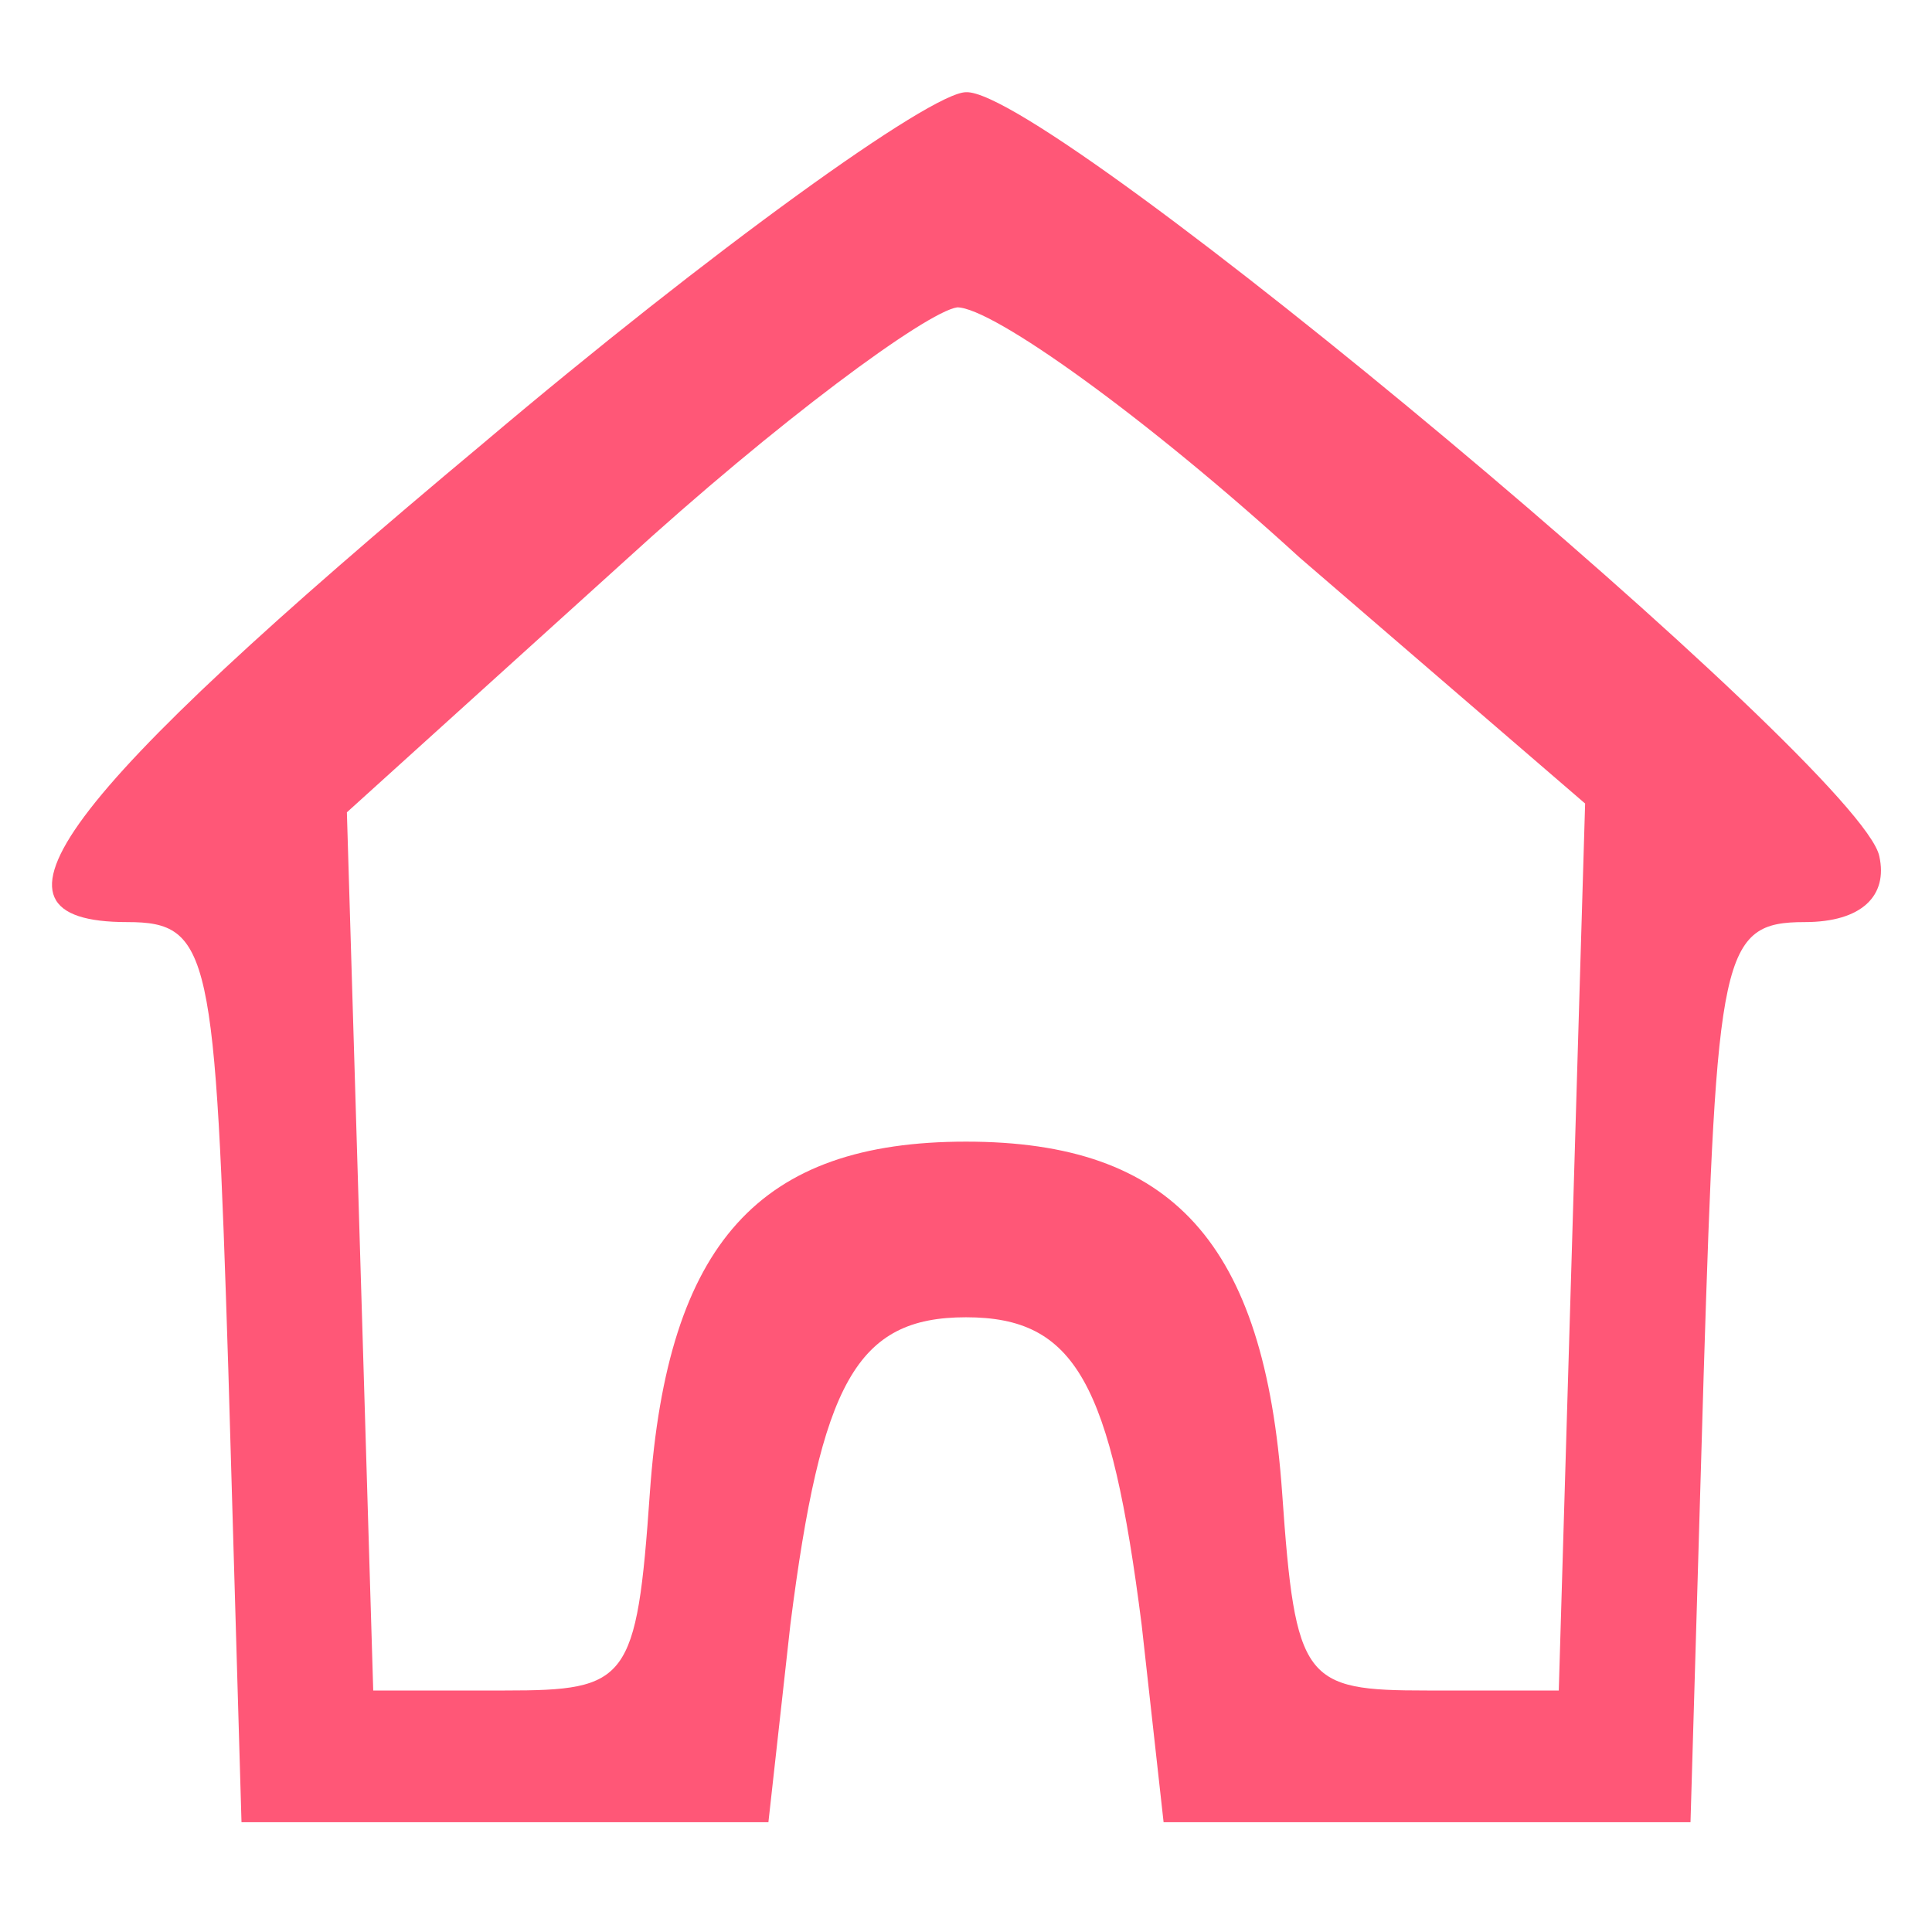
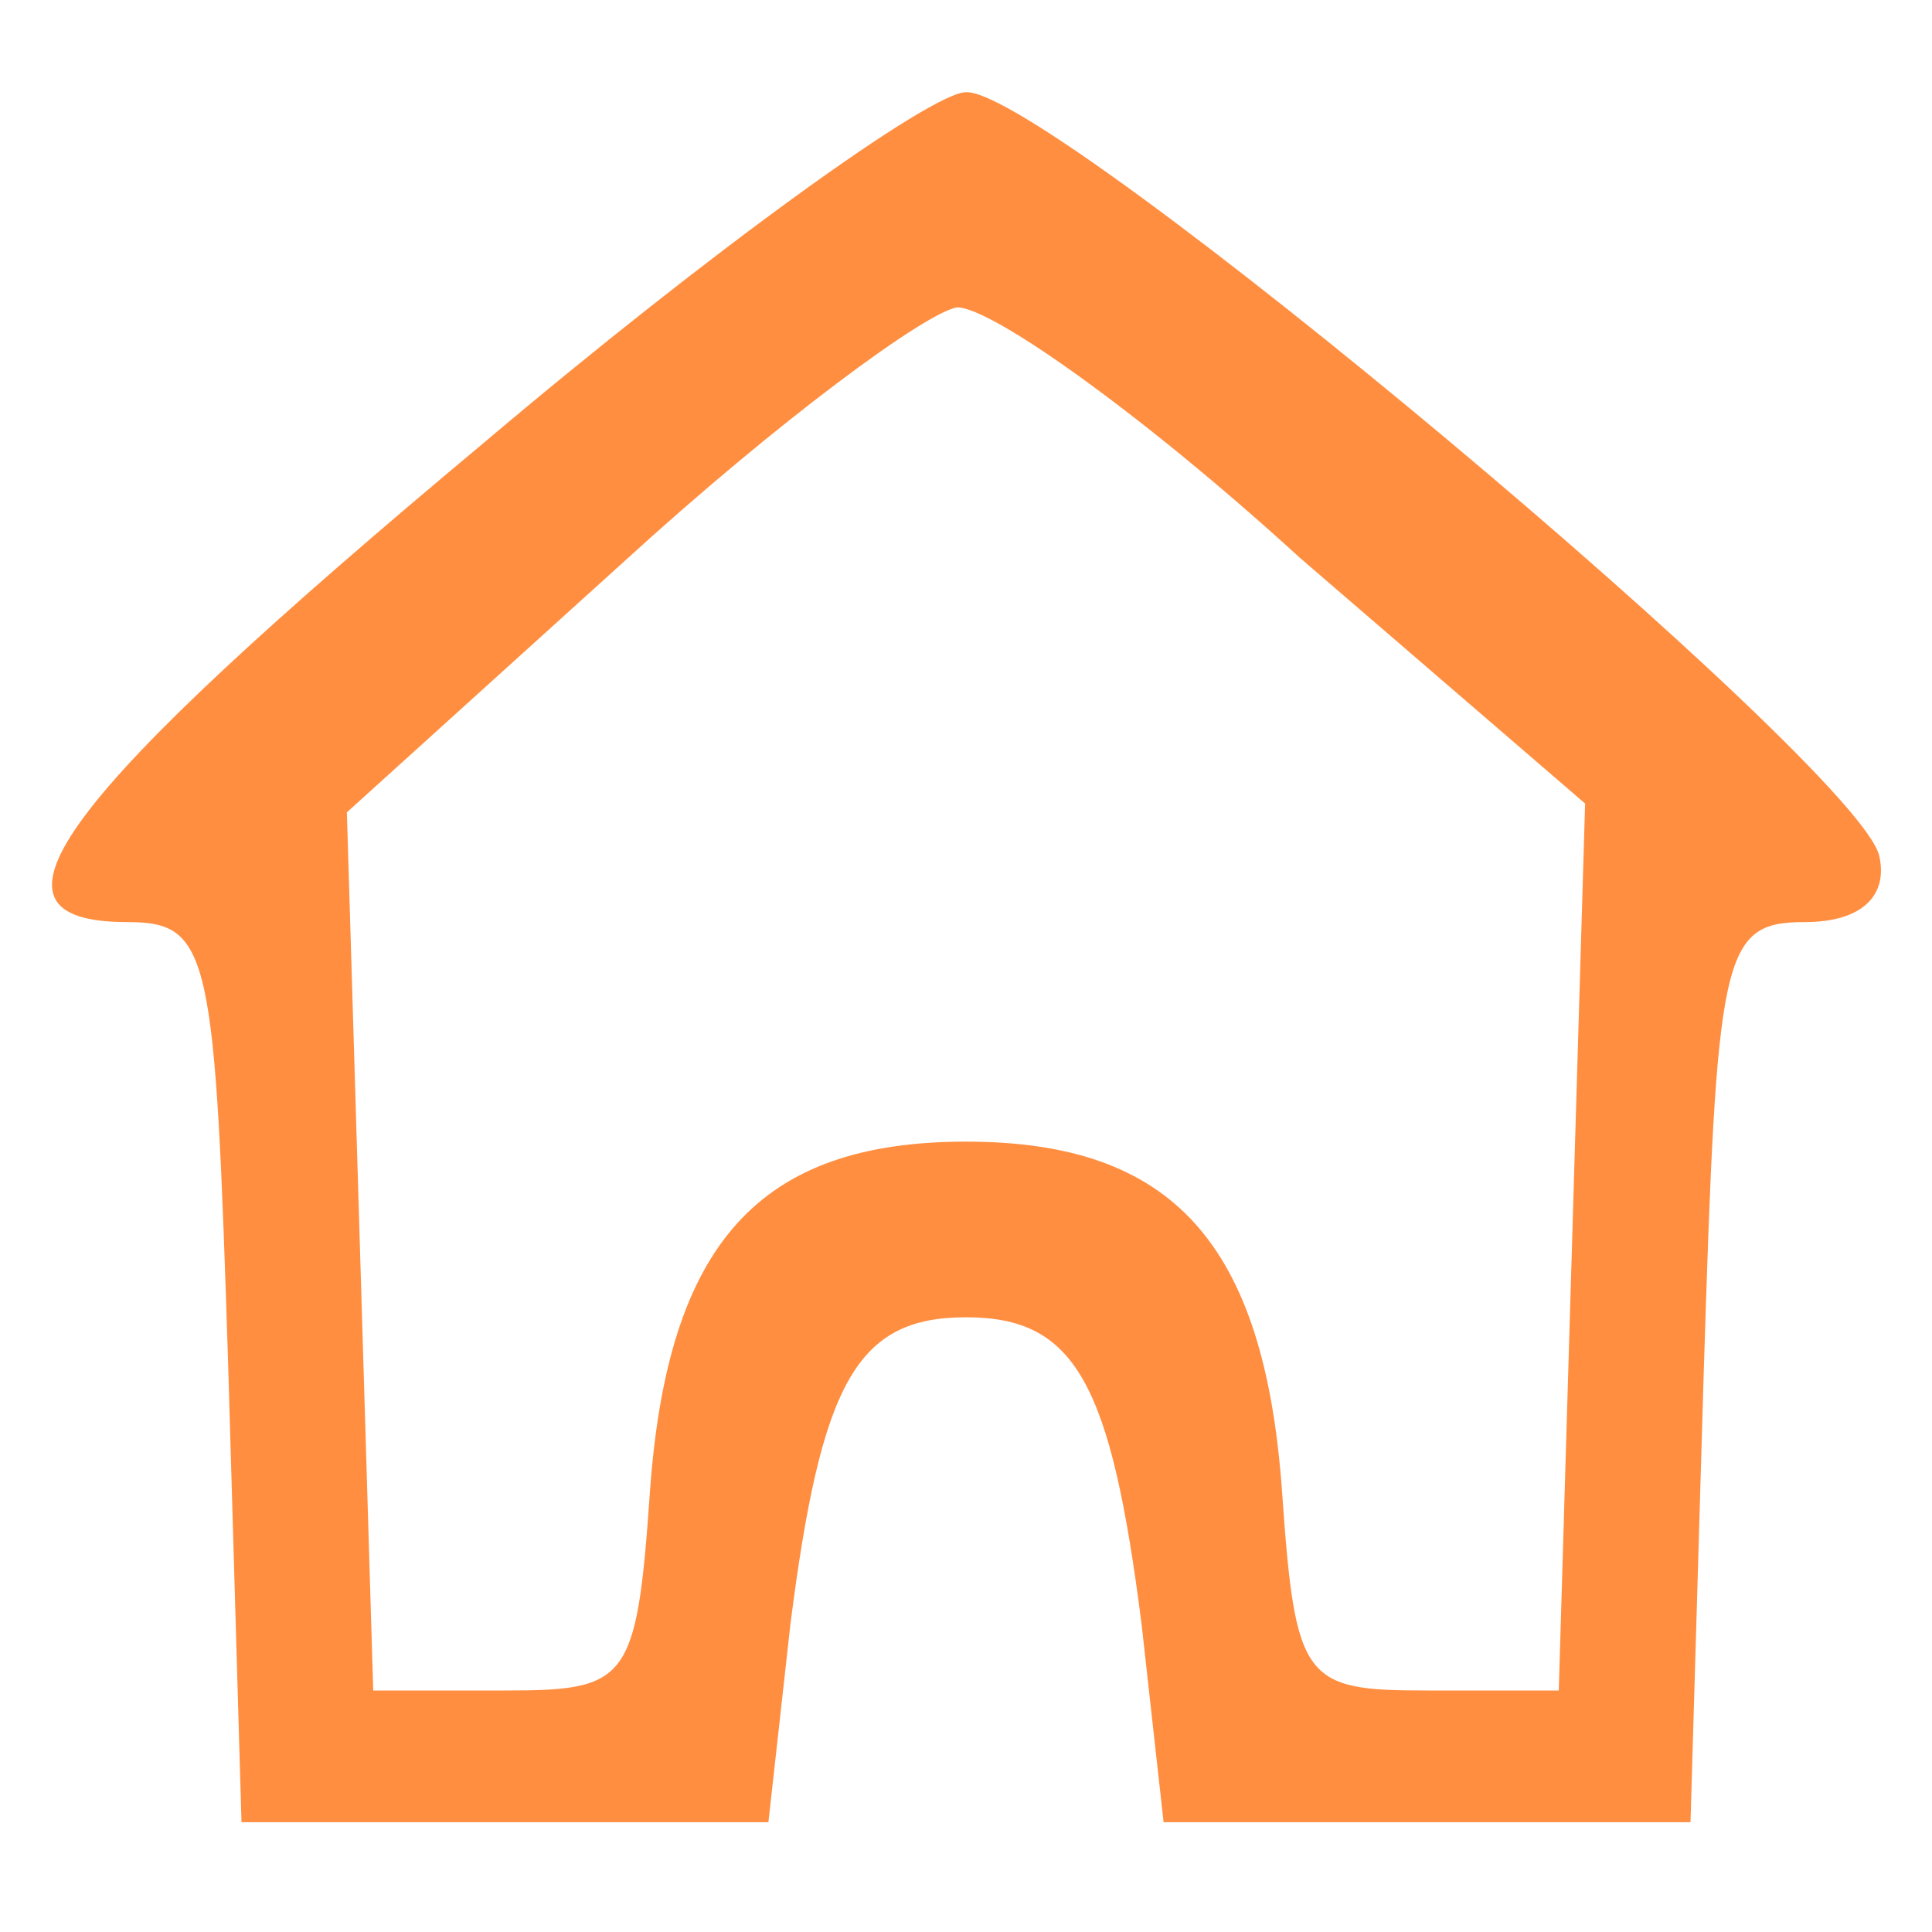
<svg xmlns="http://www.w3.org/2000/svg" version="1.0" width="44pt" height="44pt" viewBox="0 0 44 44" preserveAspectRatio="xMidYMid meet">
-   <g transform="translate(0,44) scale(0.1,-0.1)" fill="#ff5777" stroke="none">
+   <g transform="translate(0,44) scale(0.1,-0.1)" fill="#ff8e40" stroke="none">
    <path d="M110 339 c-97 -81 -118 -109 -81 -109 19 0 20 -7 23 -102 l3 -103 60 0 60 0 5 45 c7 55 15 70 40 70 25 0 33 -15 40 -70 l5 -45 60 0 60 0 3 102 c3 96 4 103 23 103 13 0 19 6 17 15 -4 20 -189 175 -208 174 -8 0 -58 -36 -110 -80z m186 -26 l65 -56 -3 -101 -3 -101 -30 0 c-28 0 -30 2 -33 45 -4 57 -25 80 -72 80 -47 0 -68 -23 -72 -80 -3 -43 -5 -45 -33 -45 l-30 0 -3 100 -3 100 63 57 c35 32 69 57 76 58 8 0 43 -25 78 -57z" />
  </g>
</svg>
